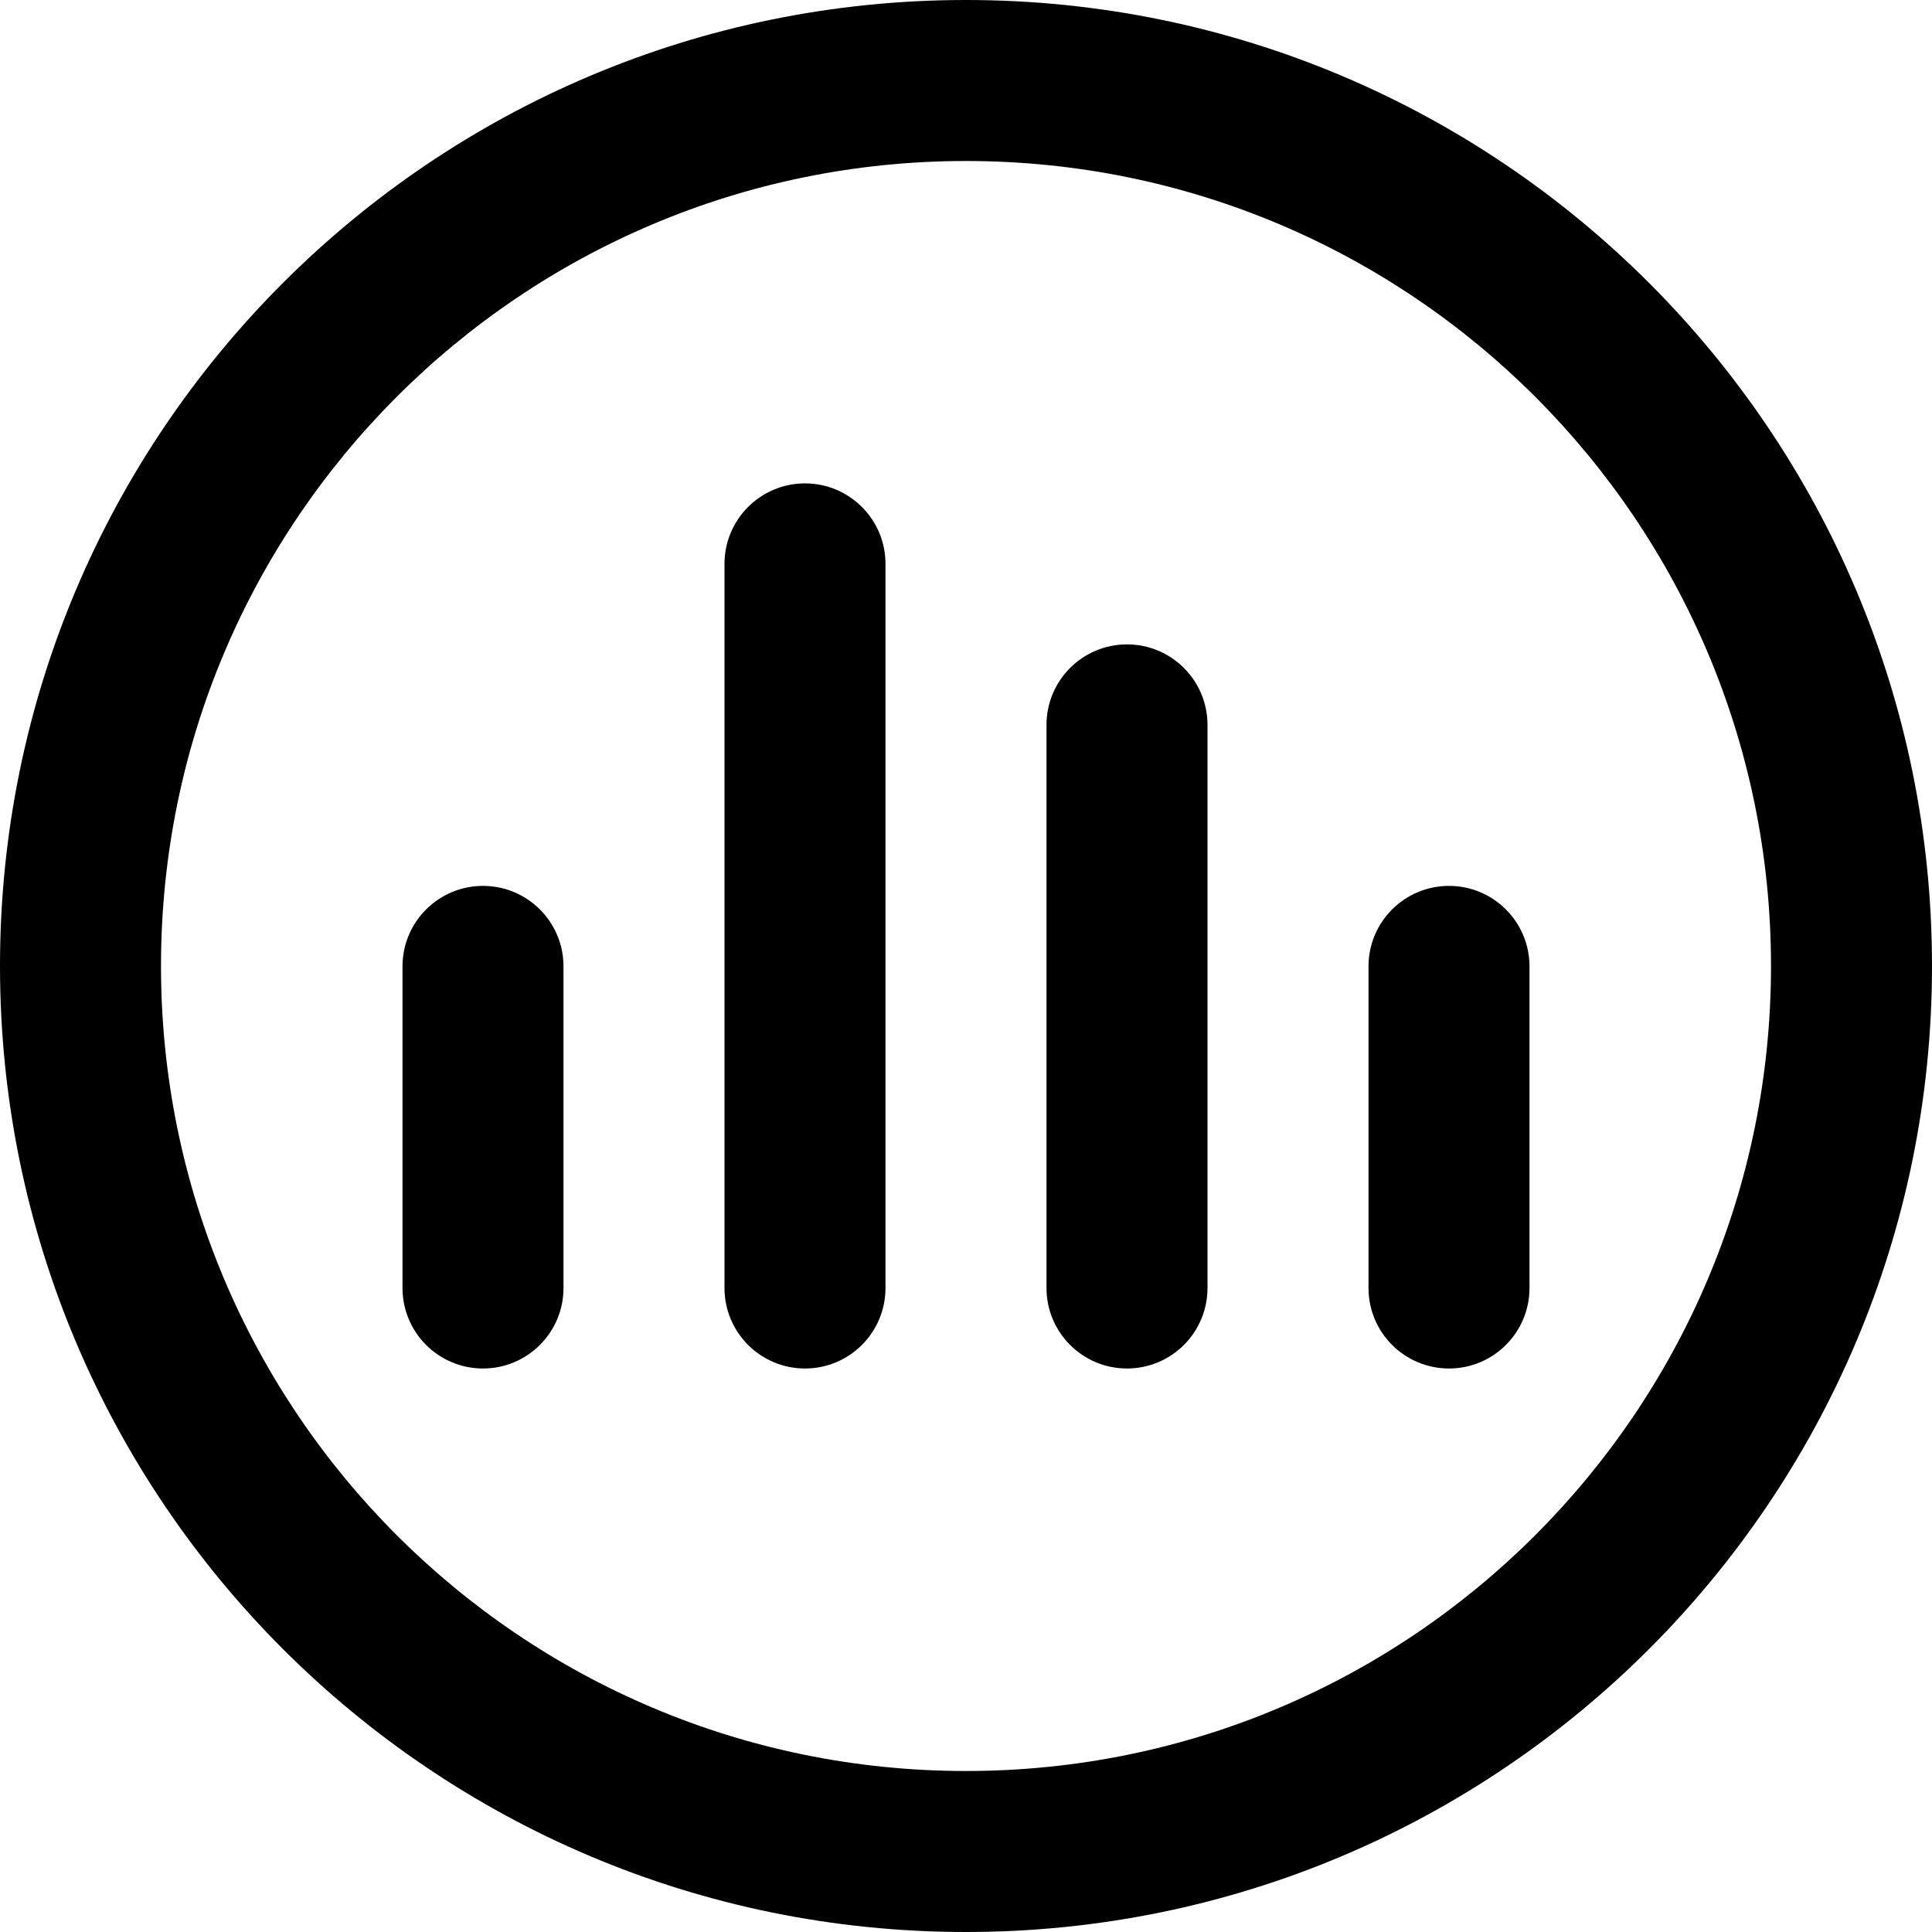
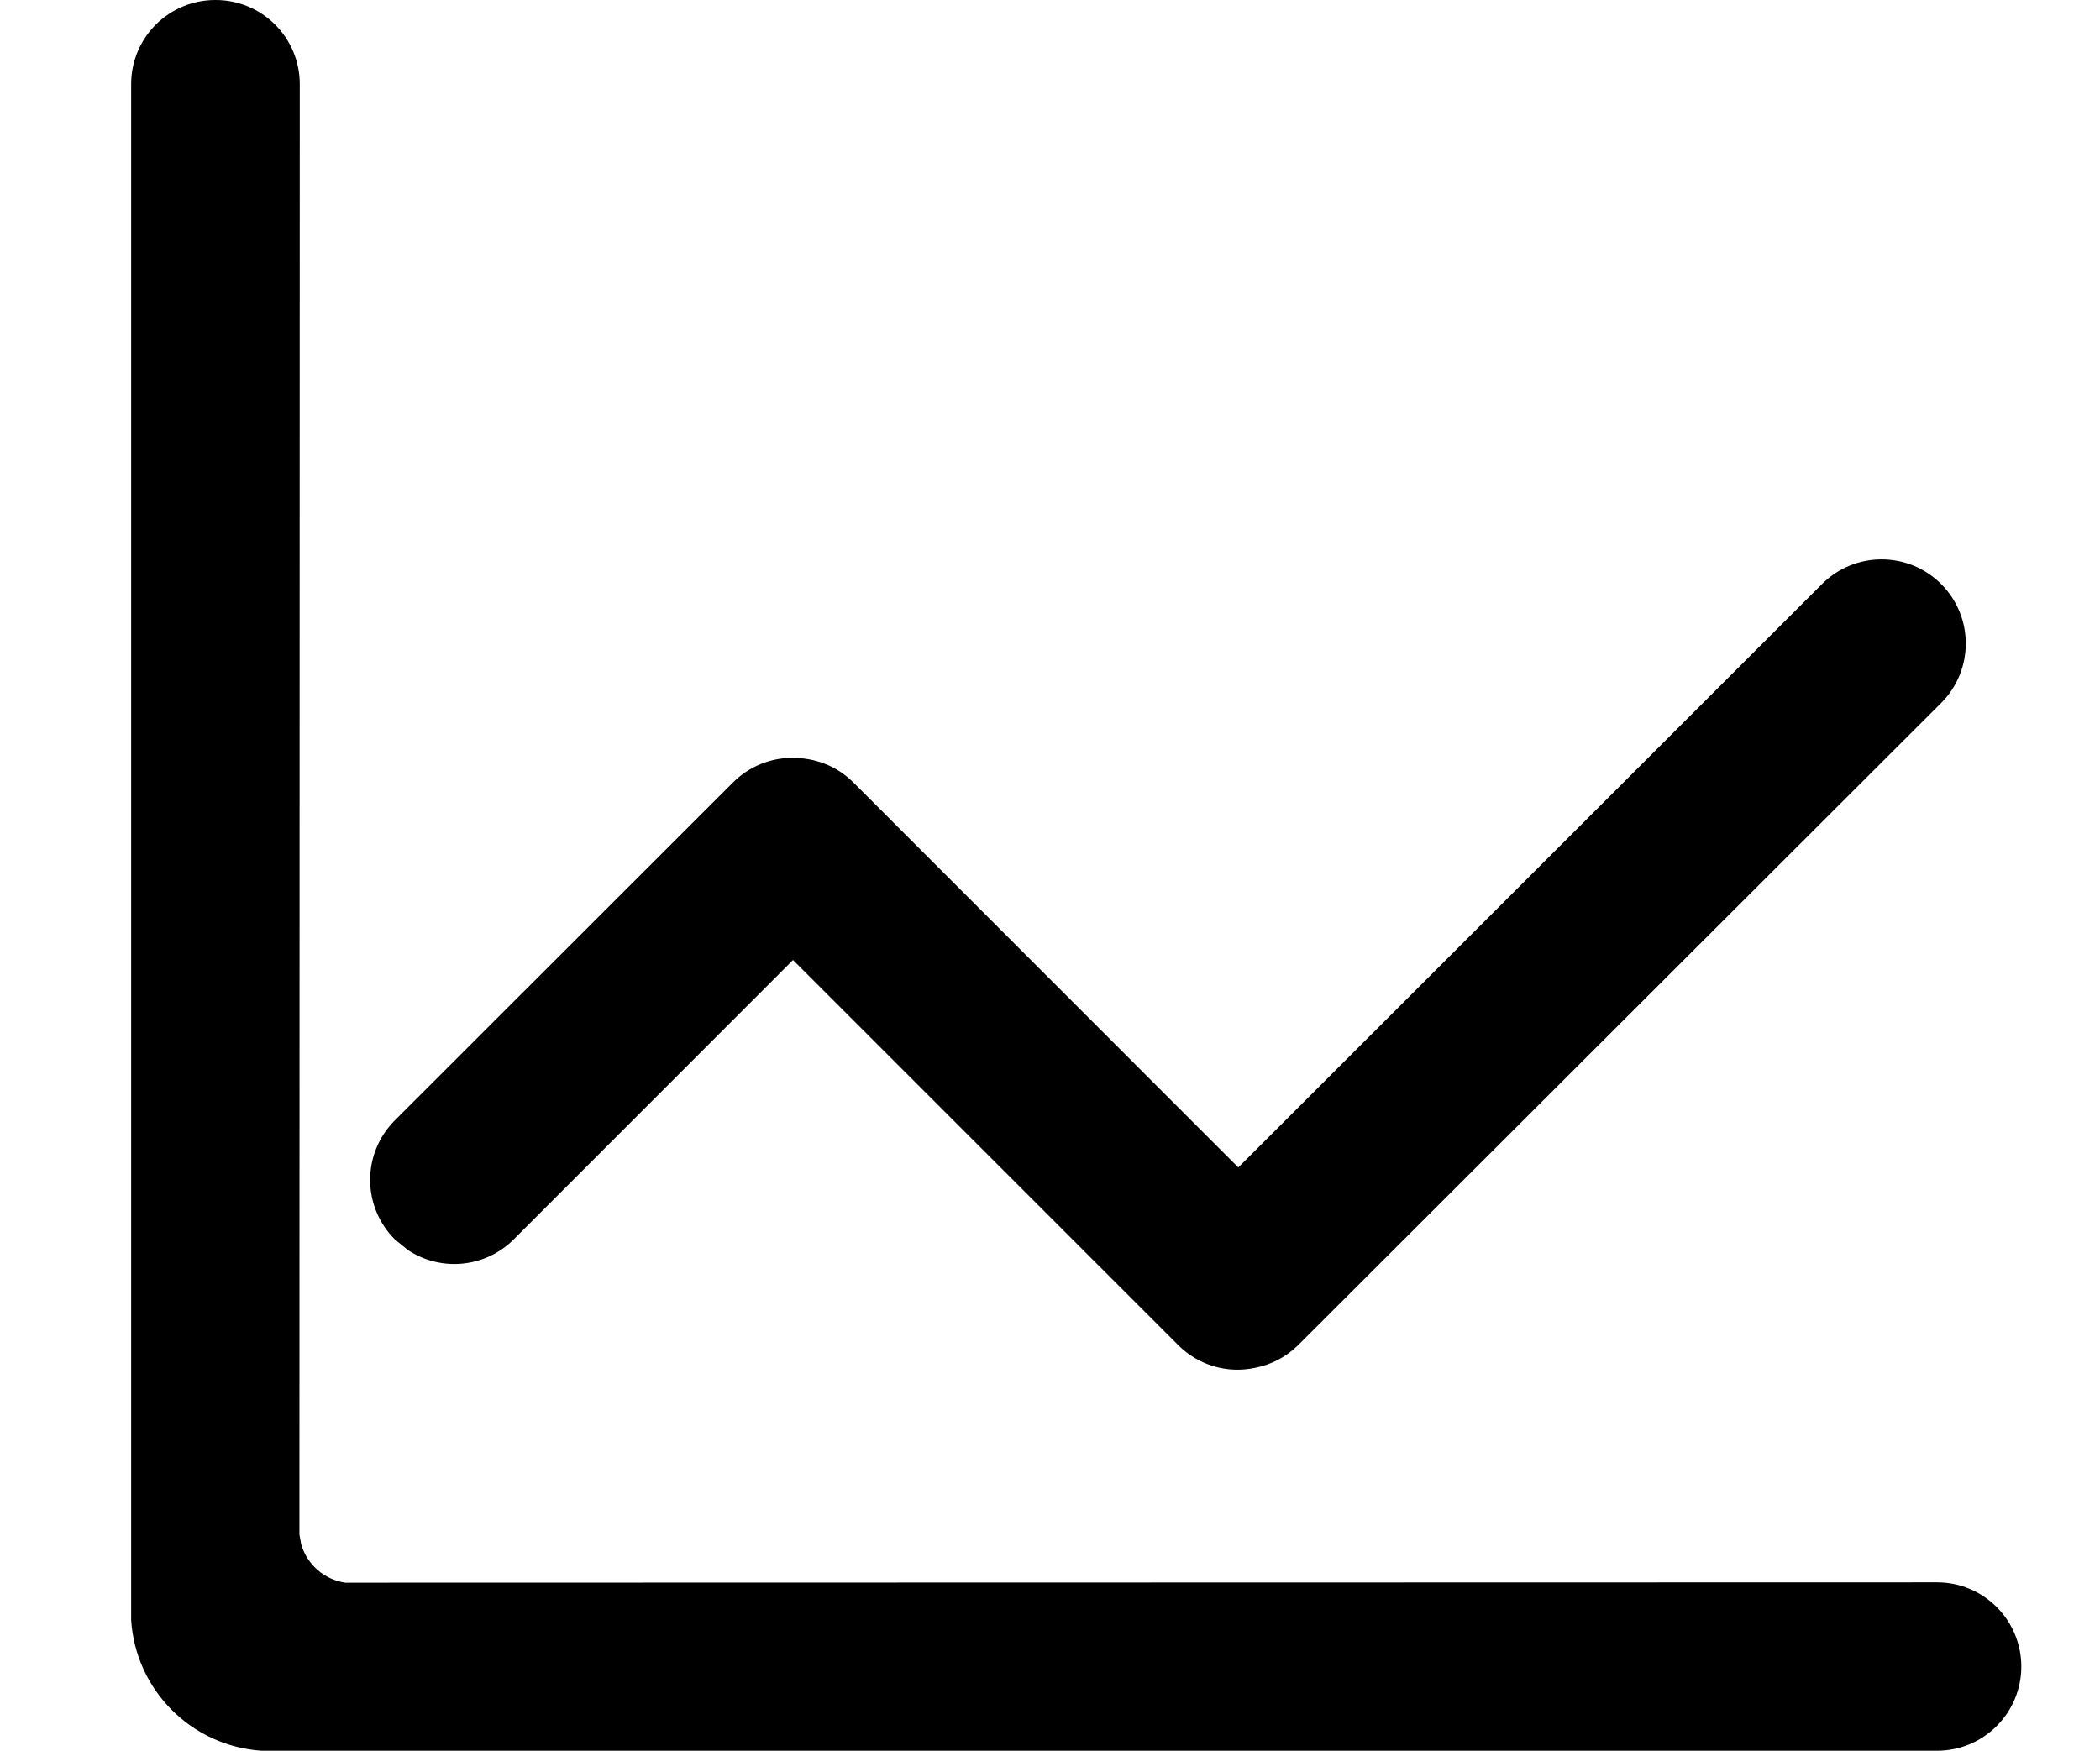
- <svg xmlns="http://www.w3.org/2000/svg" t="1636598273491" class="icon" viewBox="0 0 1024 1024" version="1.1" p-id="759" width="200" height="200">
+ <svg xmlns="http://www.w3.org/2000/svg" t="1647766089038" class="icon" viewBox="0 0 1228 1024" version="1.1" p-id="17417" width="239.844" height="200">
  <defs>
    <style type="text/css" />
  </defs>
-   <path d="M512 1024C229.248 1024 0 794.752 0 512 0 229.205 229.248 0 512 0s512 229.205 512 512c0 282.752-229.248 512-512 512z m0-938.667C276.352 85.333 85.333 276.352 85.333 512s191.019 426.667 426.667 426.667 426.667-191.019 426.667-426.667S747.648 85.333 512 85.333z m256 640a42.667 42.667 0 0 1-42.667-42.667v-170.667a42.667 42.667 0 0 1 85.333 0v170.667a42.667 42.667 0 0 1-42.667 42.667z m-170.667 0a42.667 42.667 0 0 1-42.667-42.667V384a42.667 42.667 0 0 1 85.333 0v298.667a42.667 42.667 0 0 1-42.667 42.667z m-170.667 0a42.667 42.667 0 0 1-42.667-42.667V298.667a42.667 42.667 0 0 1 85.333 0v384a42.667 42.667 0 0 1-42.667 42.667z m-170.667 0a42.667 42.667 0 0 1-42.667-42.667v-170.667a42.667 42.667 0 0 1 85.333 0v170.667a42.667 42.667 0 0 1-42.667 42.667z" p-id="760" />
+   <path d="M125.939 0a49.147 49.147 0 0 1 49.352 49.147L175.086 897.549l1.024 5.631a31.536 31.536 0 0 0 25.802 22.526l930.825-0.205a49.147 49.147 0 1 1 0 98.499h-979.87a81.912 81.912 0 0 1-76.178-76.485V49.249A49.147 49.147 0 0 1 125.939 0z m939.528 341.572a49.147 49.147 0 1 1 69.625 69.625L759.322 786.558a48.942 48.942 0 0 1-25.597 13.515 48.84 48.84 0 0 1-44.744-13.311L463.723 561.505 300.412 724.92a49.147 49.147 0 0 1-61.843 6.246l-7.679-6.246a49.147 49.147 0 0 1 0-69.625l197.715-197.612a49.045 49.045 0 0 1 34.813-14.437c13.311 0 26.007 4.812 35.529 14.335l225.155 225.257z" p-id="17418" />
</svg>
